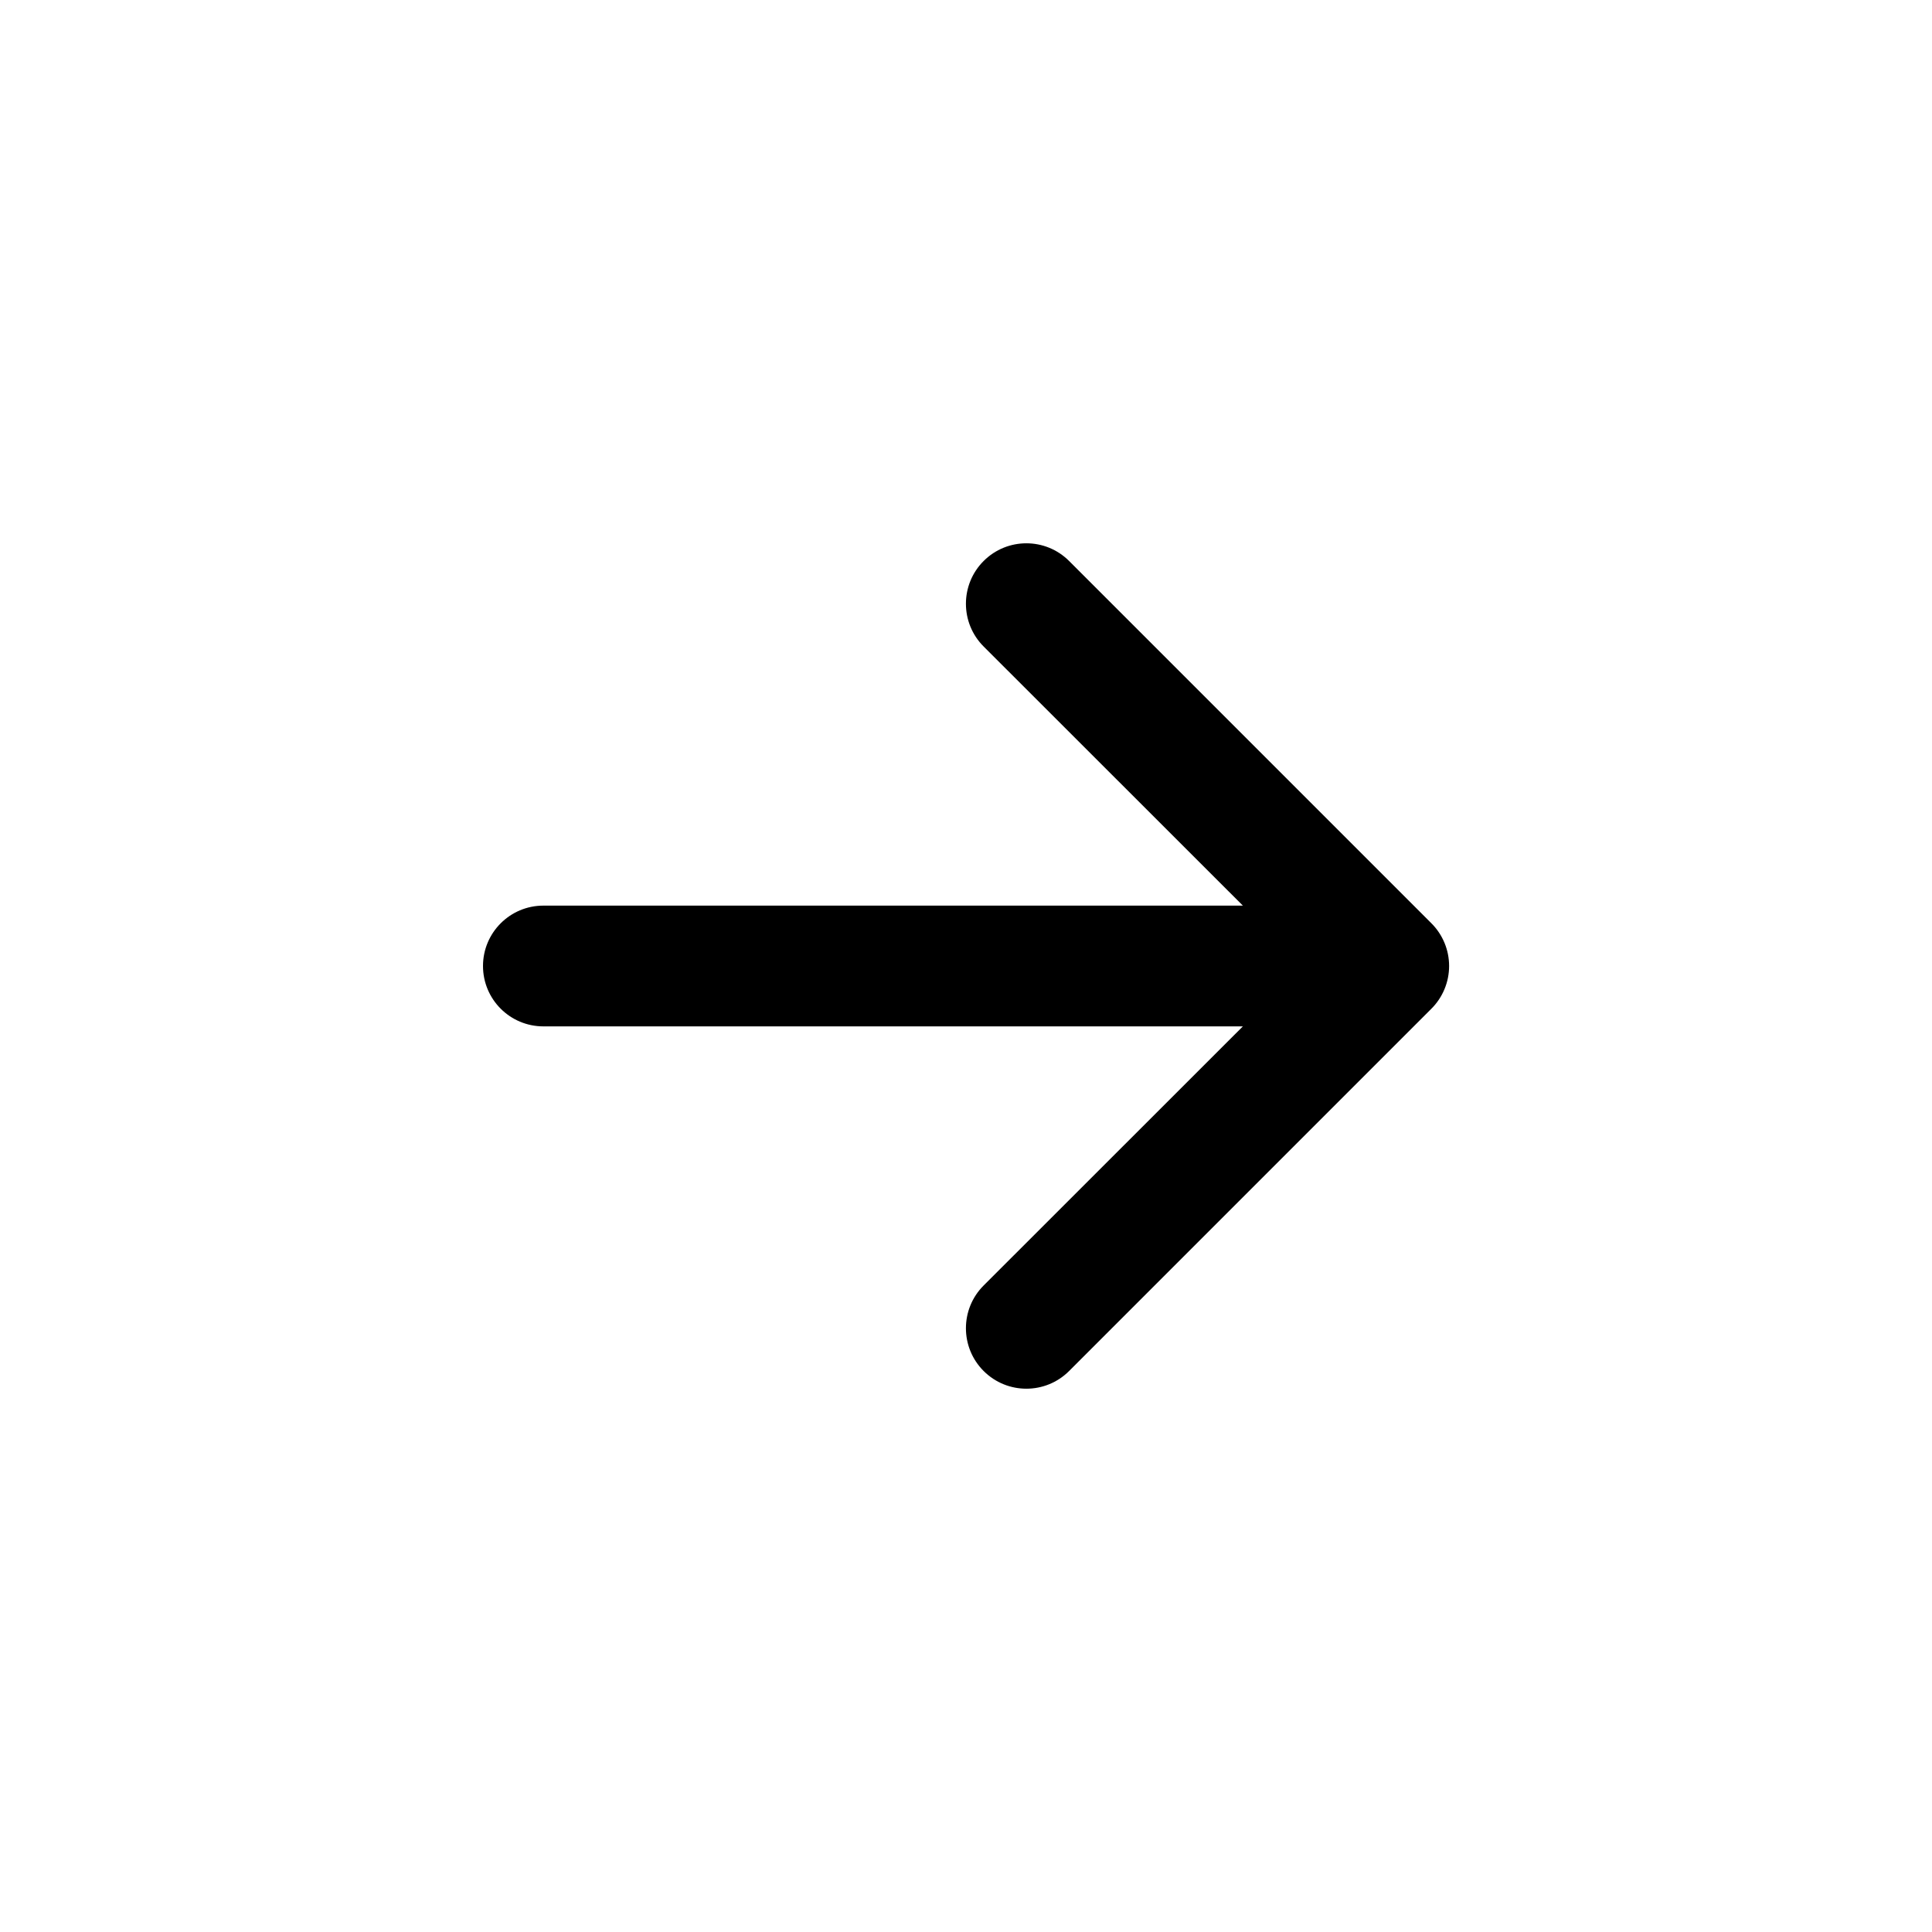
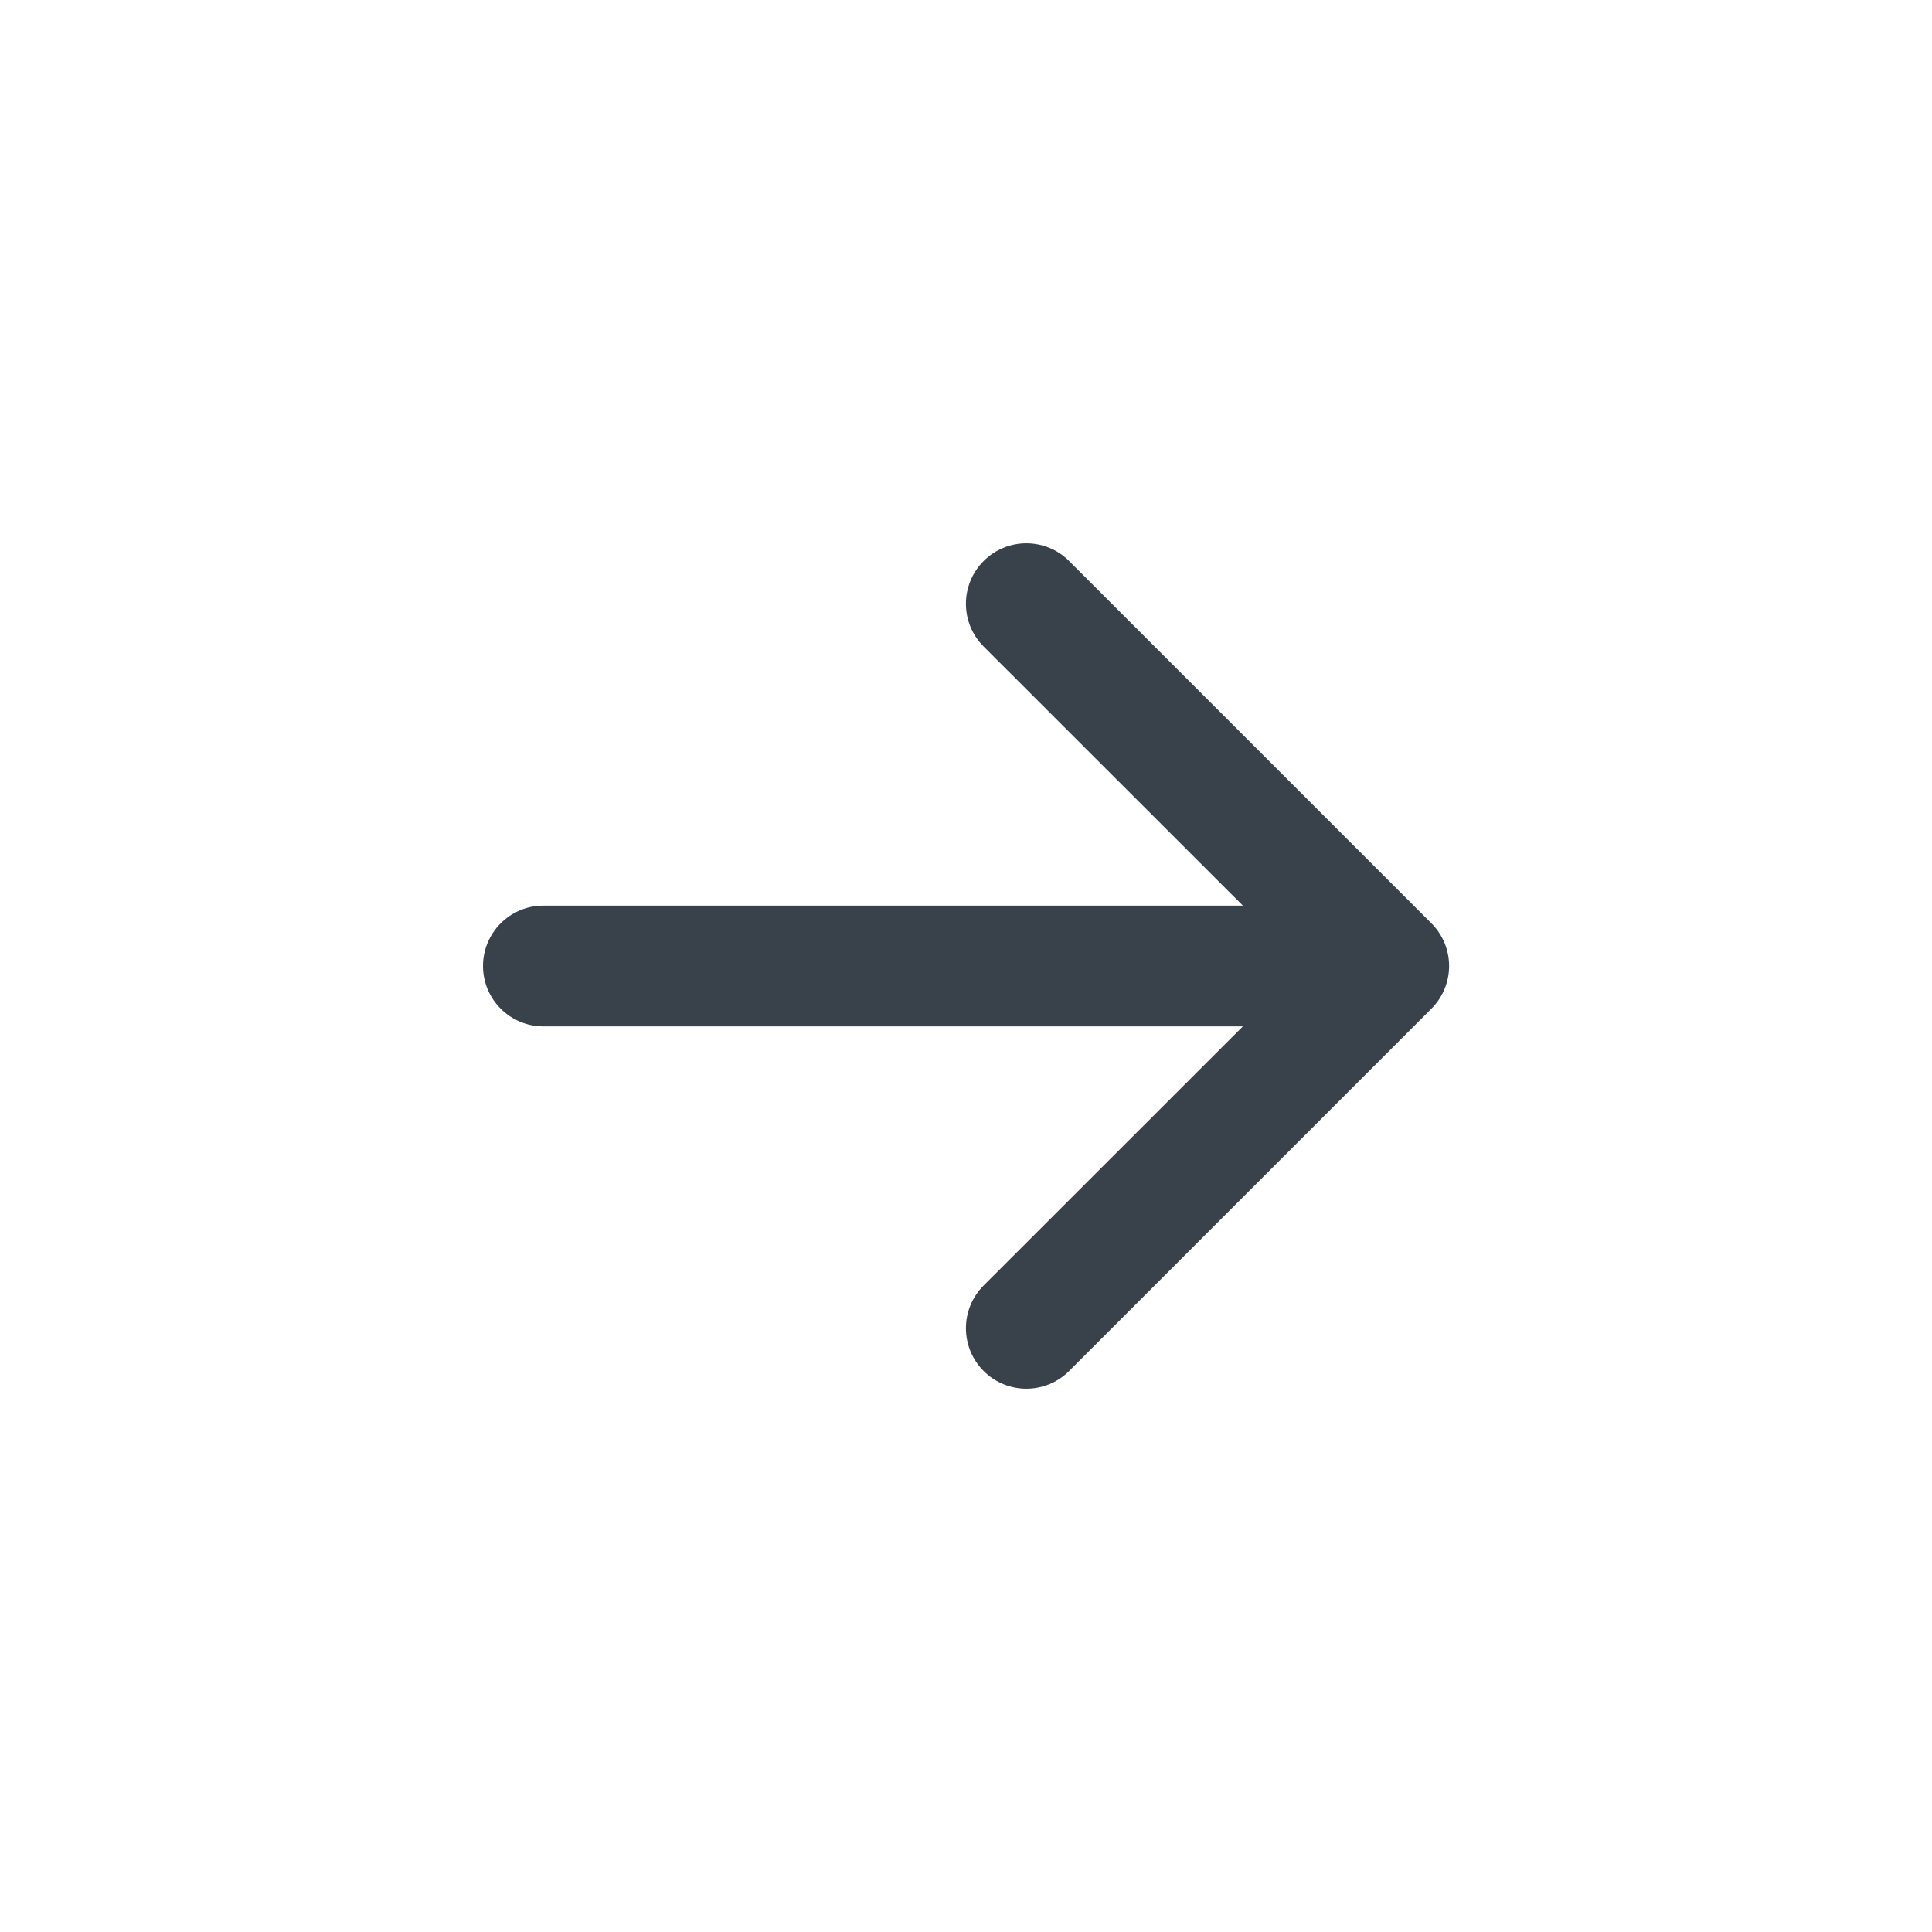
- <svg xmlns="http://www.w3.org/2000/svg" width="20" height="20" fill="currentColor" class="bi bi-arrow-right-short" viewBox="0 0 16 16">
+ <svg xmlns="http://www.w3.org/2000/svg" width="20" height="20" fill="#39424b" class="bi bi-arrow-right-short" viewBox="0 0 16 16">
  <path fill-rule="evenodd" d="M4 8a.5.5 0 0 1 .5-.5h5.793L8.146 5.354a.5.5 0 1 1 .708-.708l3 3a.5.5 0 0 1 0 .708l-3 3a.5.5 0 0 1-.708-.708L10.293 8.5H4.5A.5.5 0 0 1 4 8z" />
</svg>
